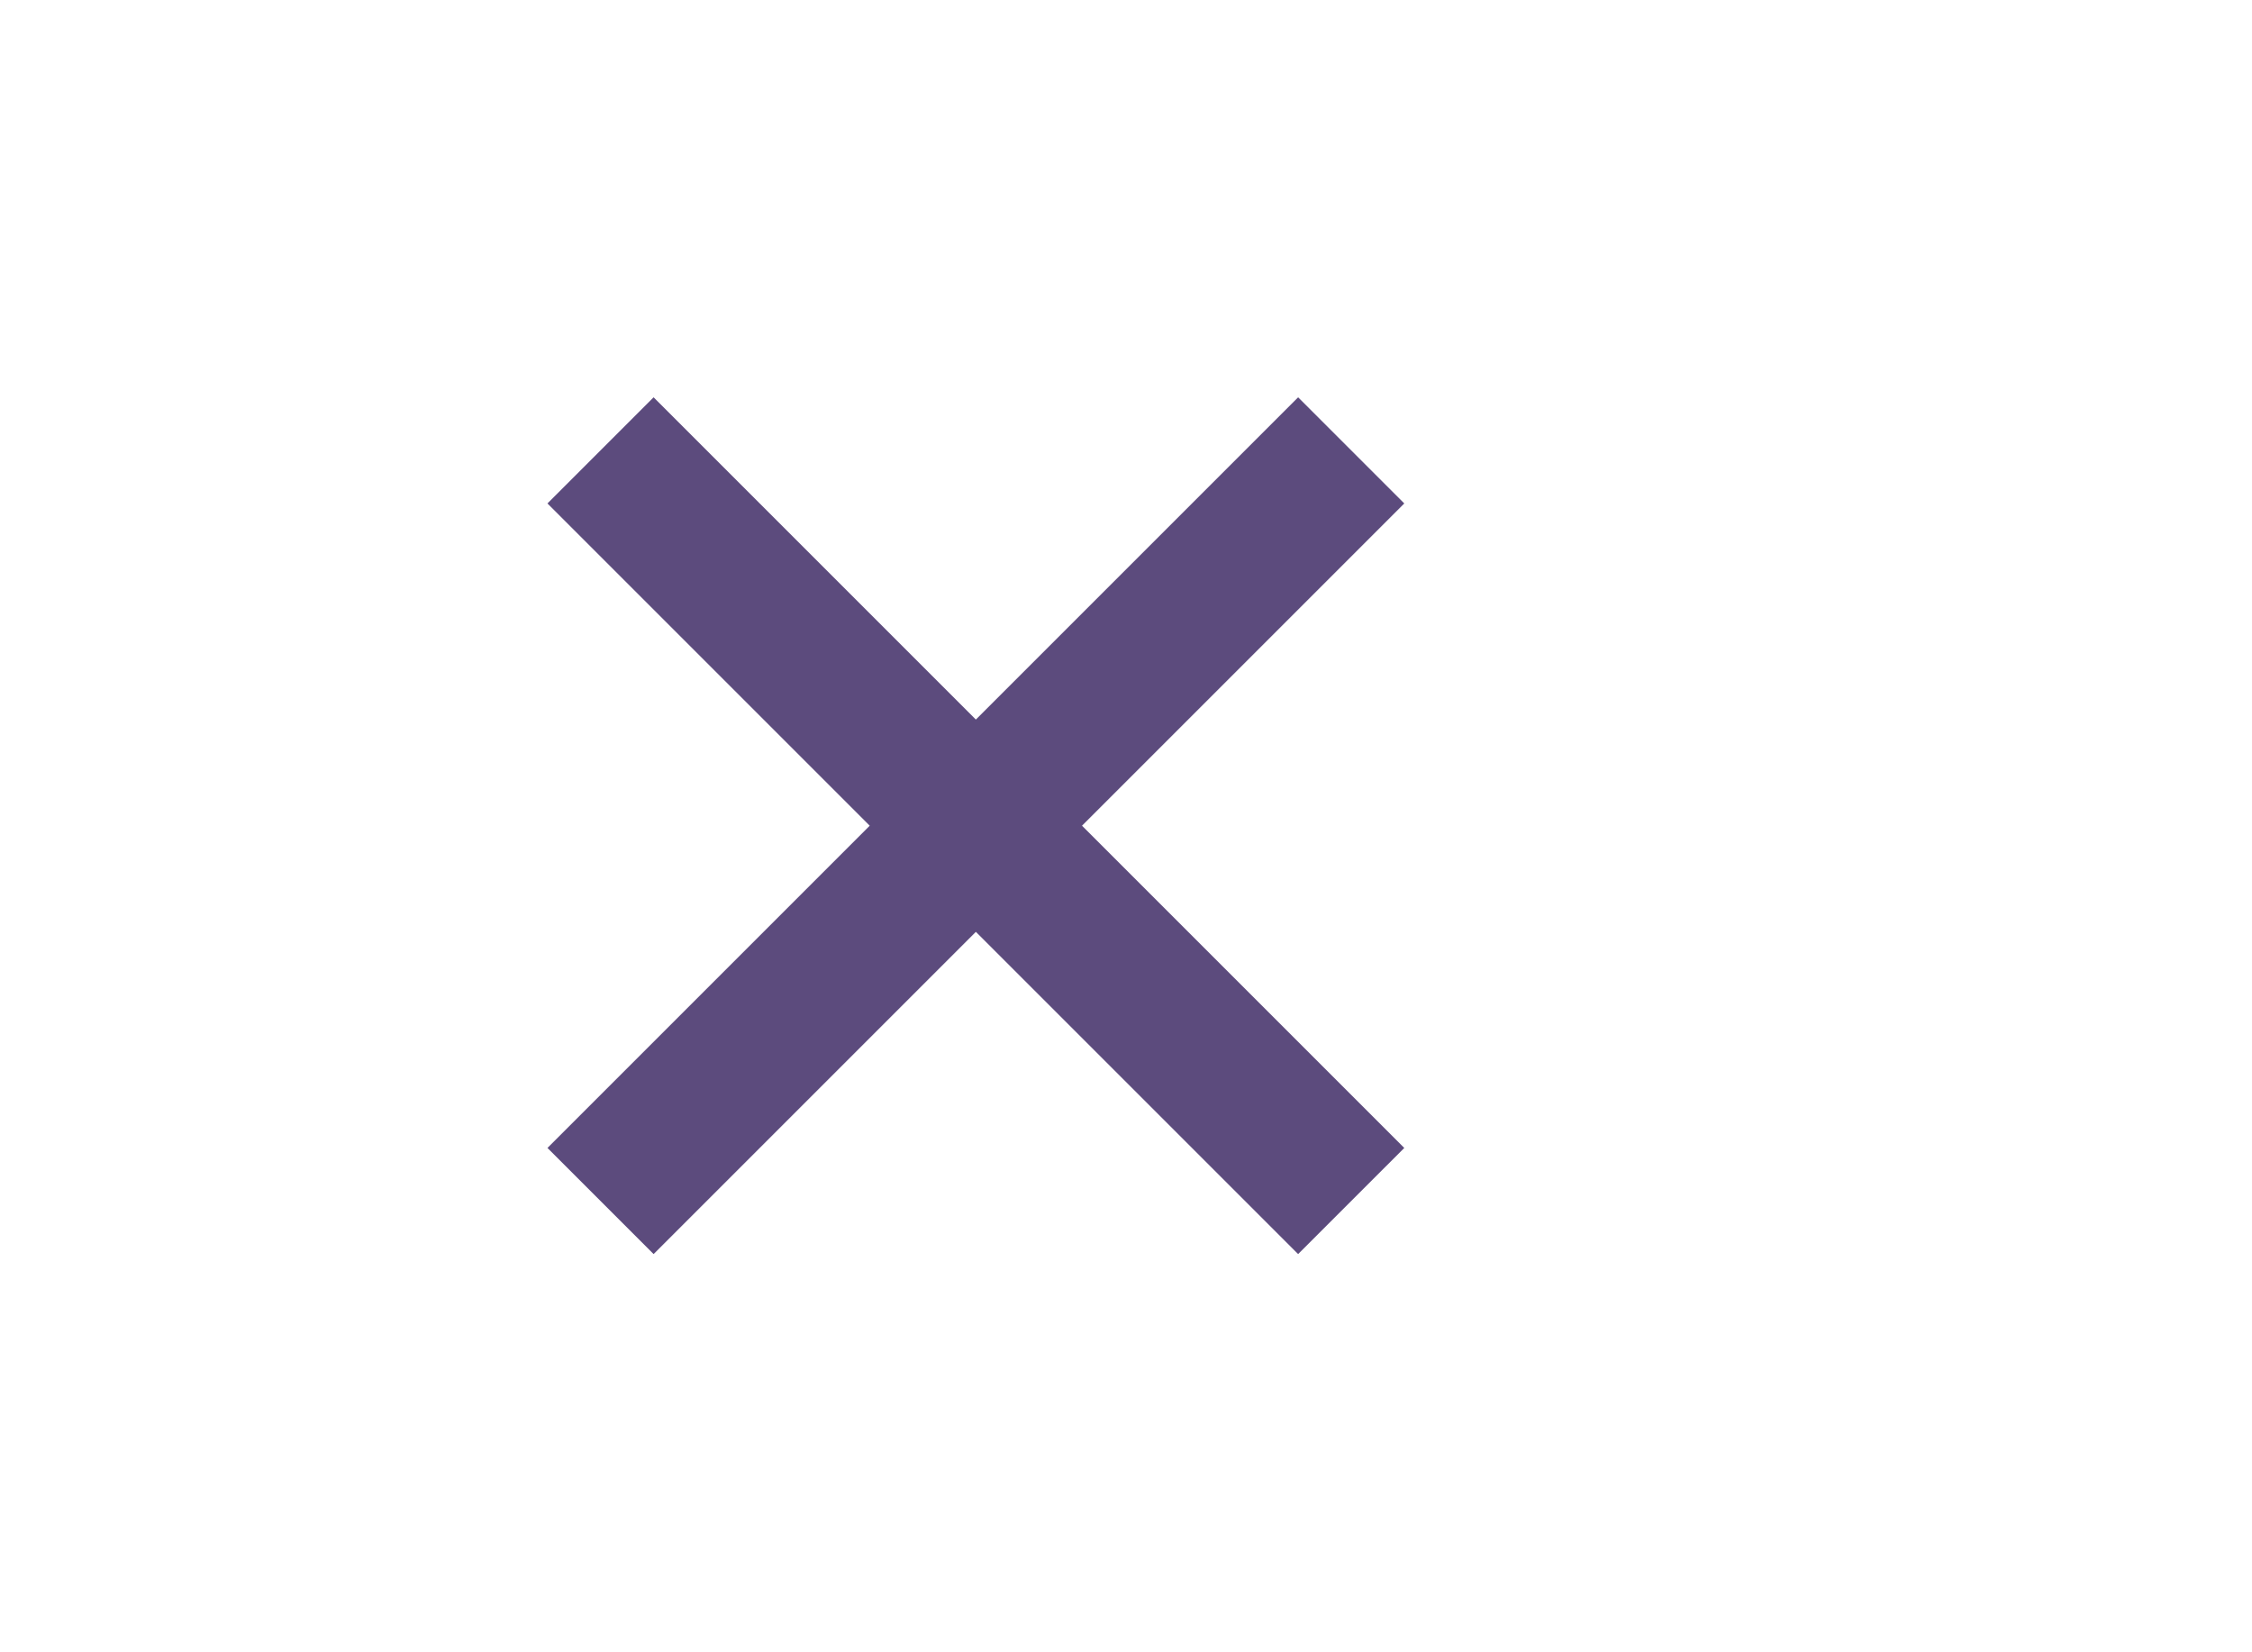
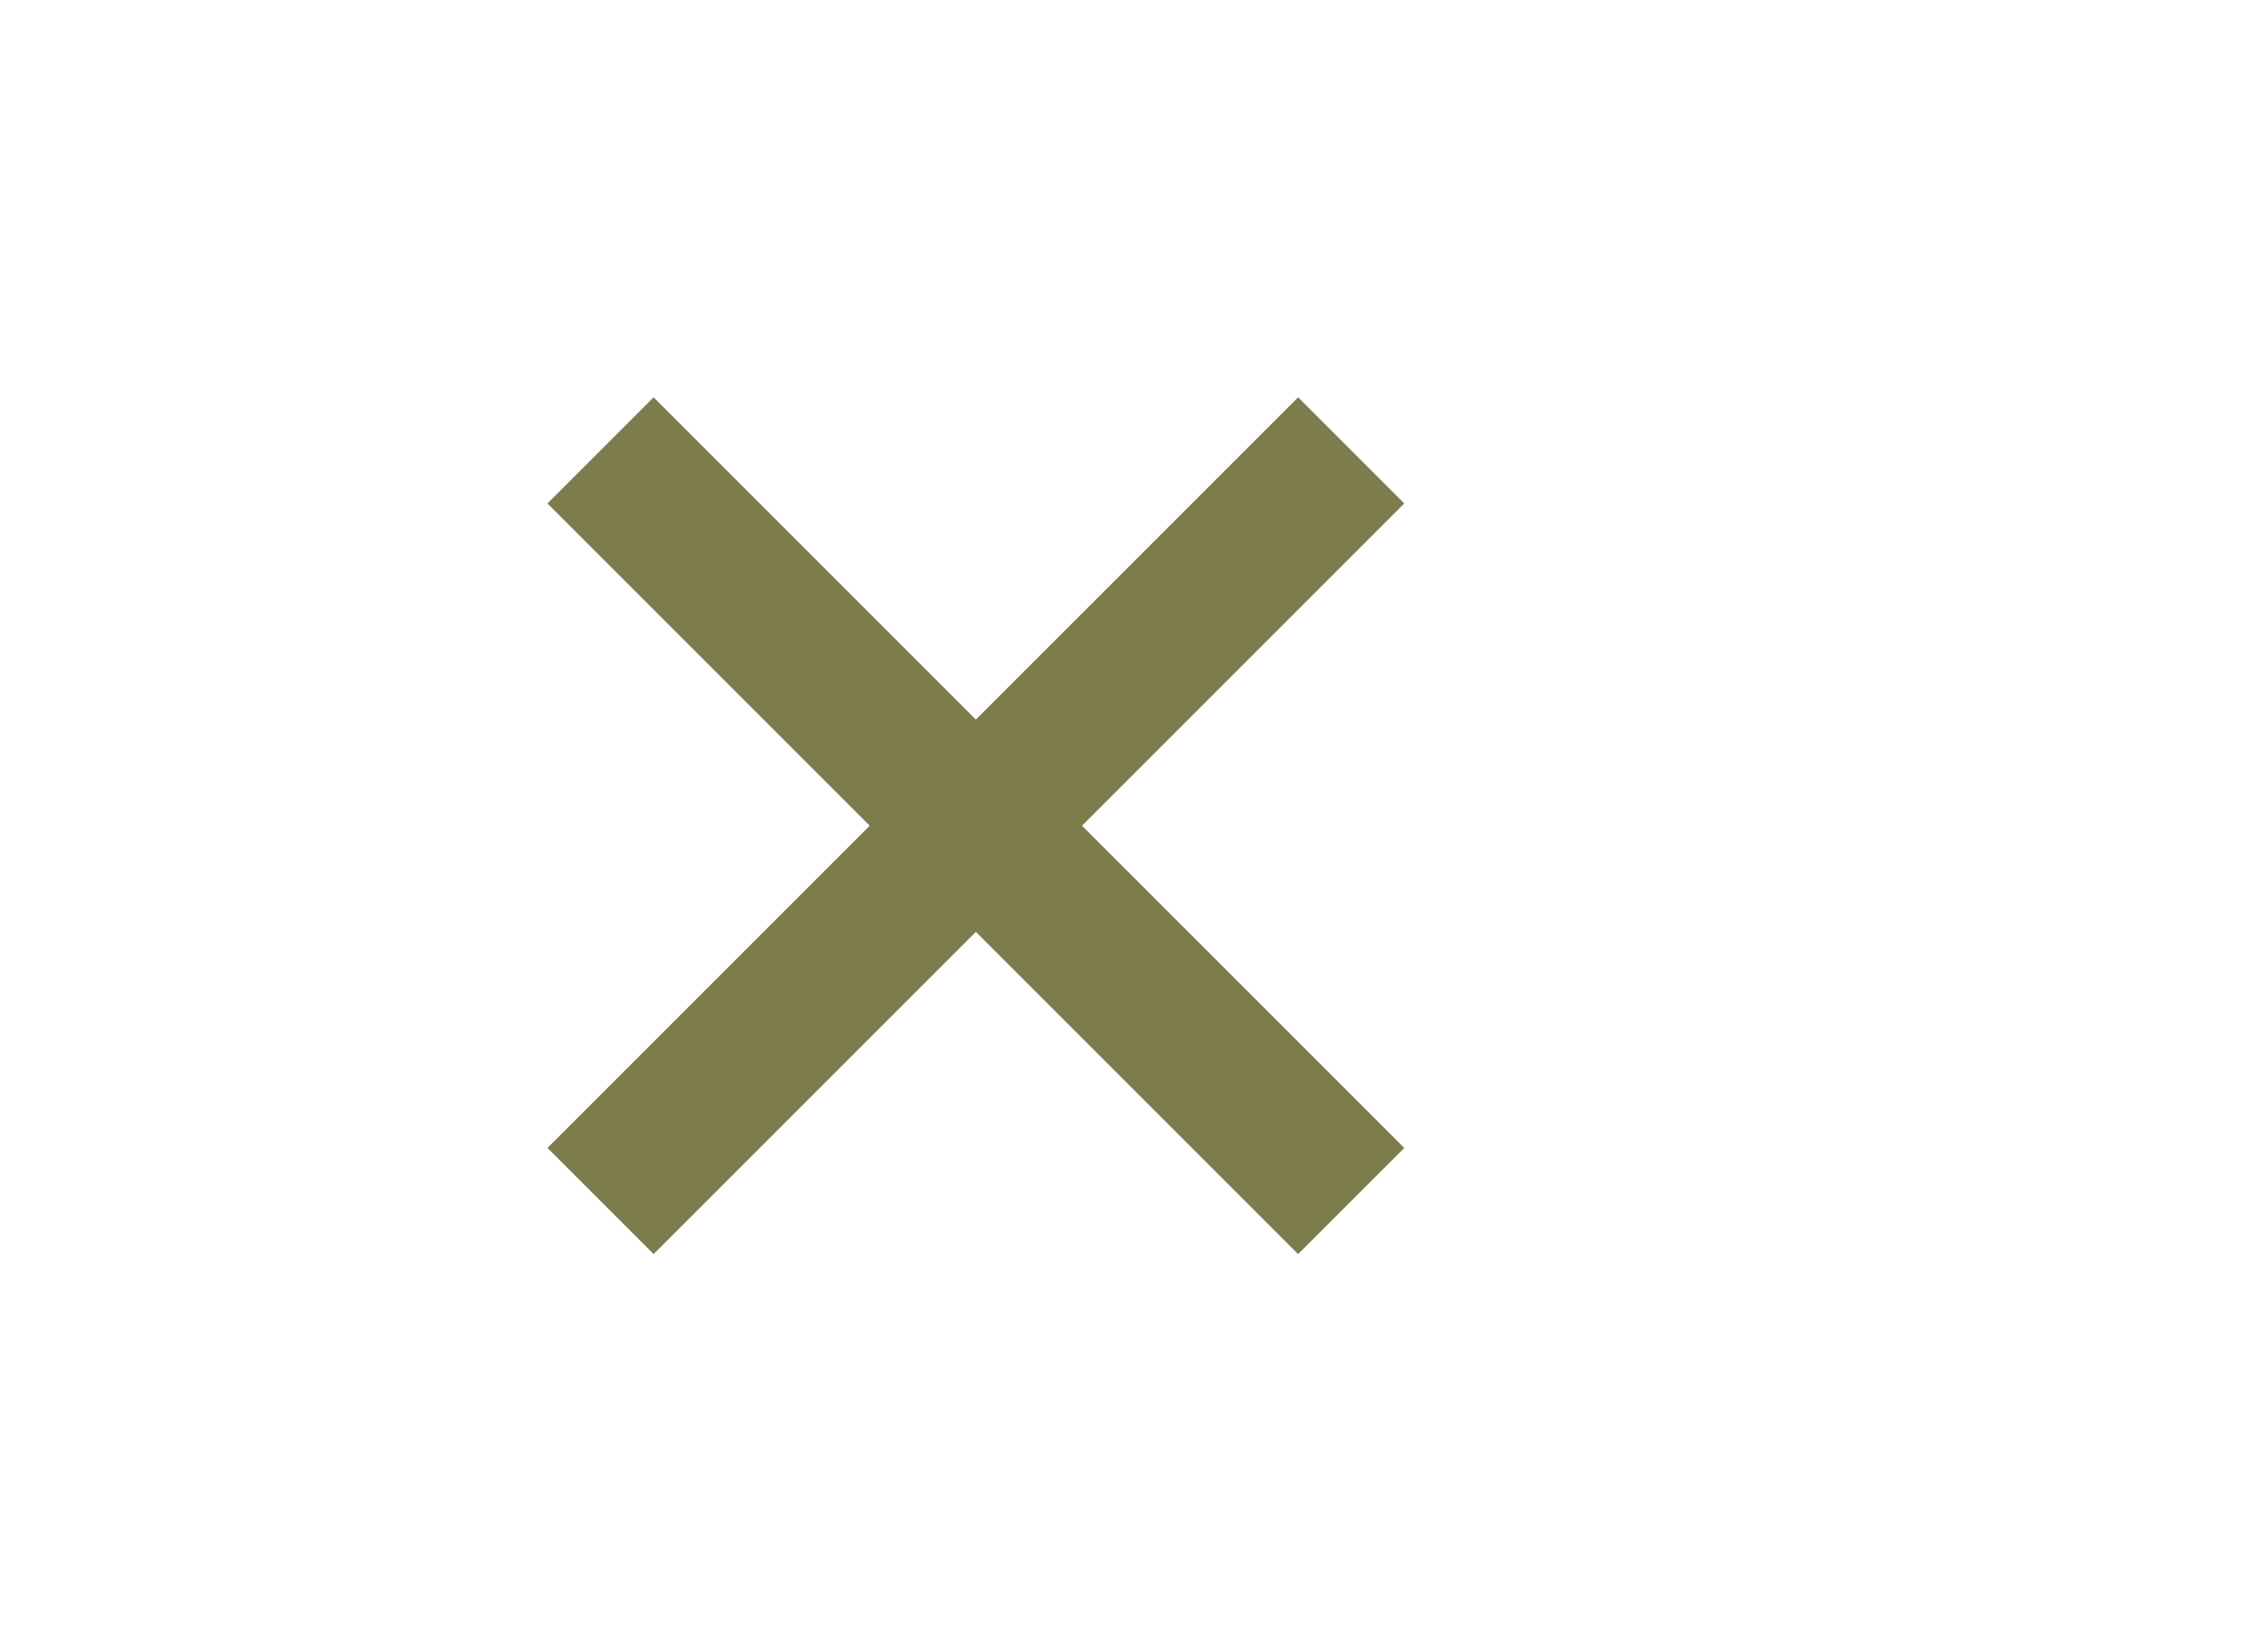
<svg xmlns="http://www.w3.org/2000/svg" width="30px" height="22px" viewBox="0 0 30 22" version="1.1">
  <g id="Clear-Purple" stroke="none" stroke-width="1" fill="none" fill-rule="evenodd">
    <g id="ic-clear-purple" transform="translate(5, 3)">
-       <polygon id="Path_18950" fill="#5C4B7D" points="13.707 3.707 12.293 2.293 8 6.586 3.707 2.293 2.293 3.707 6.586 8 2.293 12.293 3.707 13.707 8 9.414 12.293 13.707 13.707 12.293 9.414 8" />
+       <polygon id="Path_18950" fill="#7d7c4c" points="13.707 3.707 12.293 2.293 8 6.586 3.707 2.293 2.293 3.707 6.586 8 2.293 12.293 3.707 13.707 8 9.414 12.293 13.707 13.707 12.293 9.414 8" />
      <polygon id="Rectangle_4602" points="0 0 16 0 16 16 0 16" />
    </g>
  </g>
</svg>
